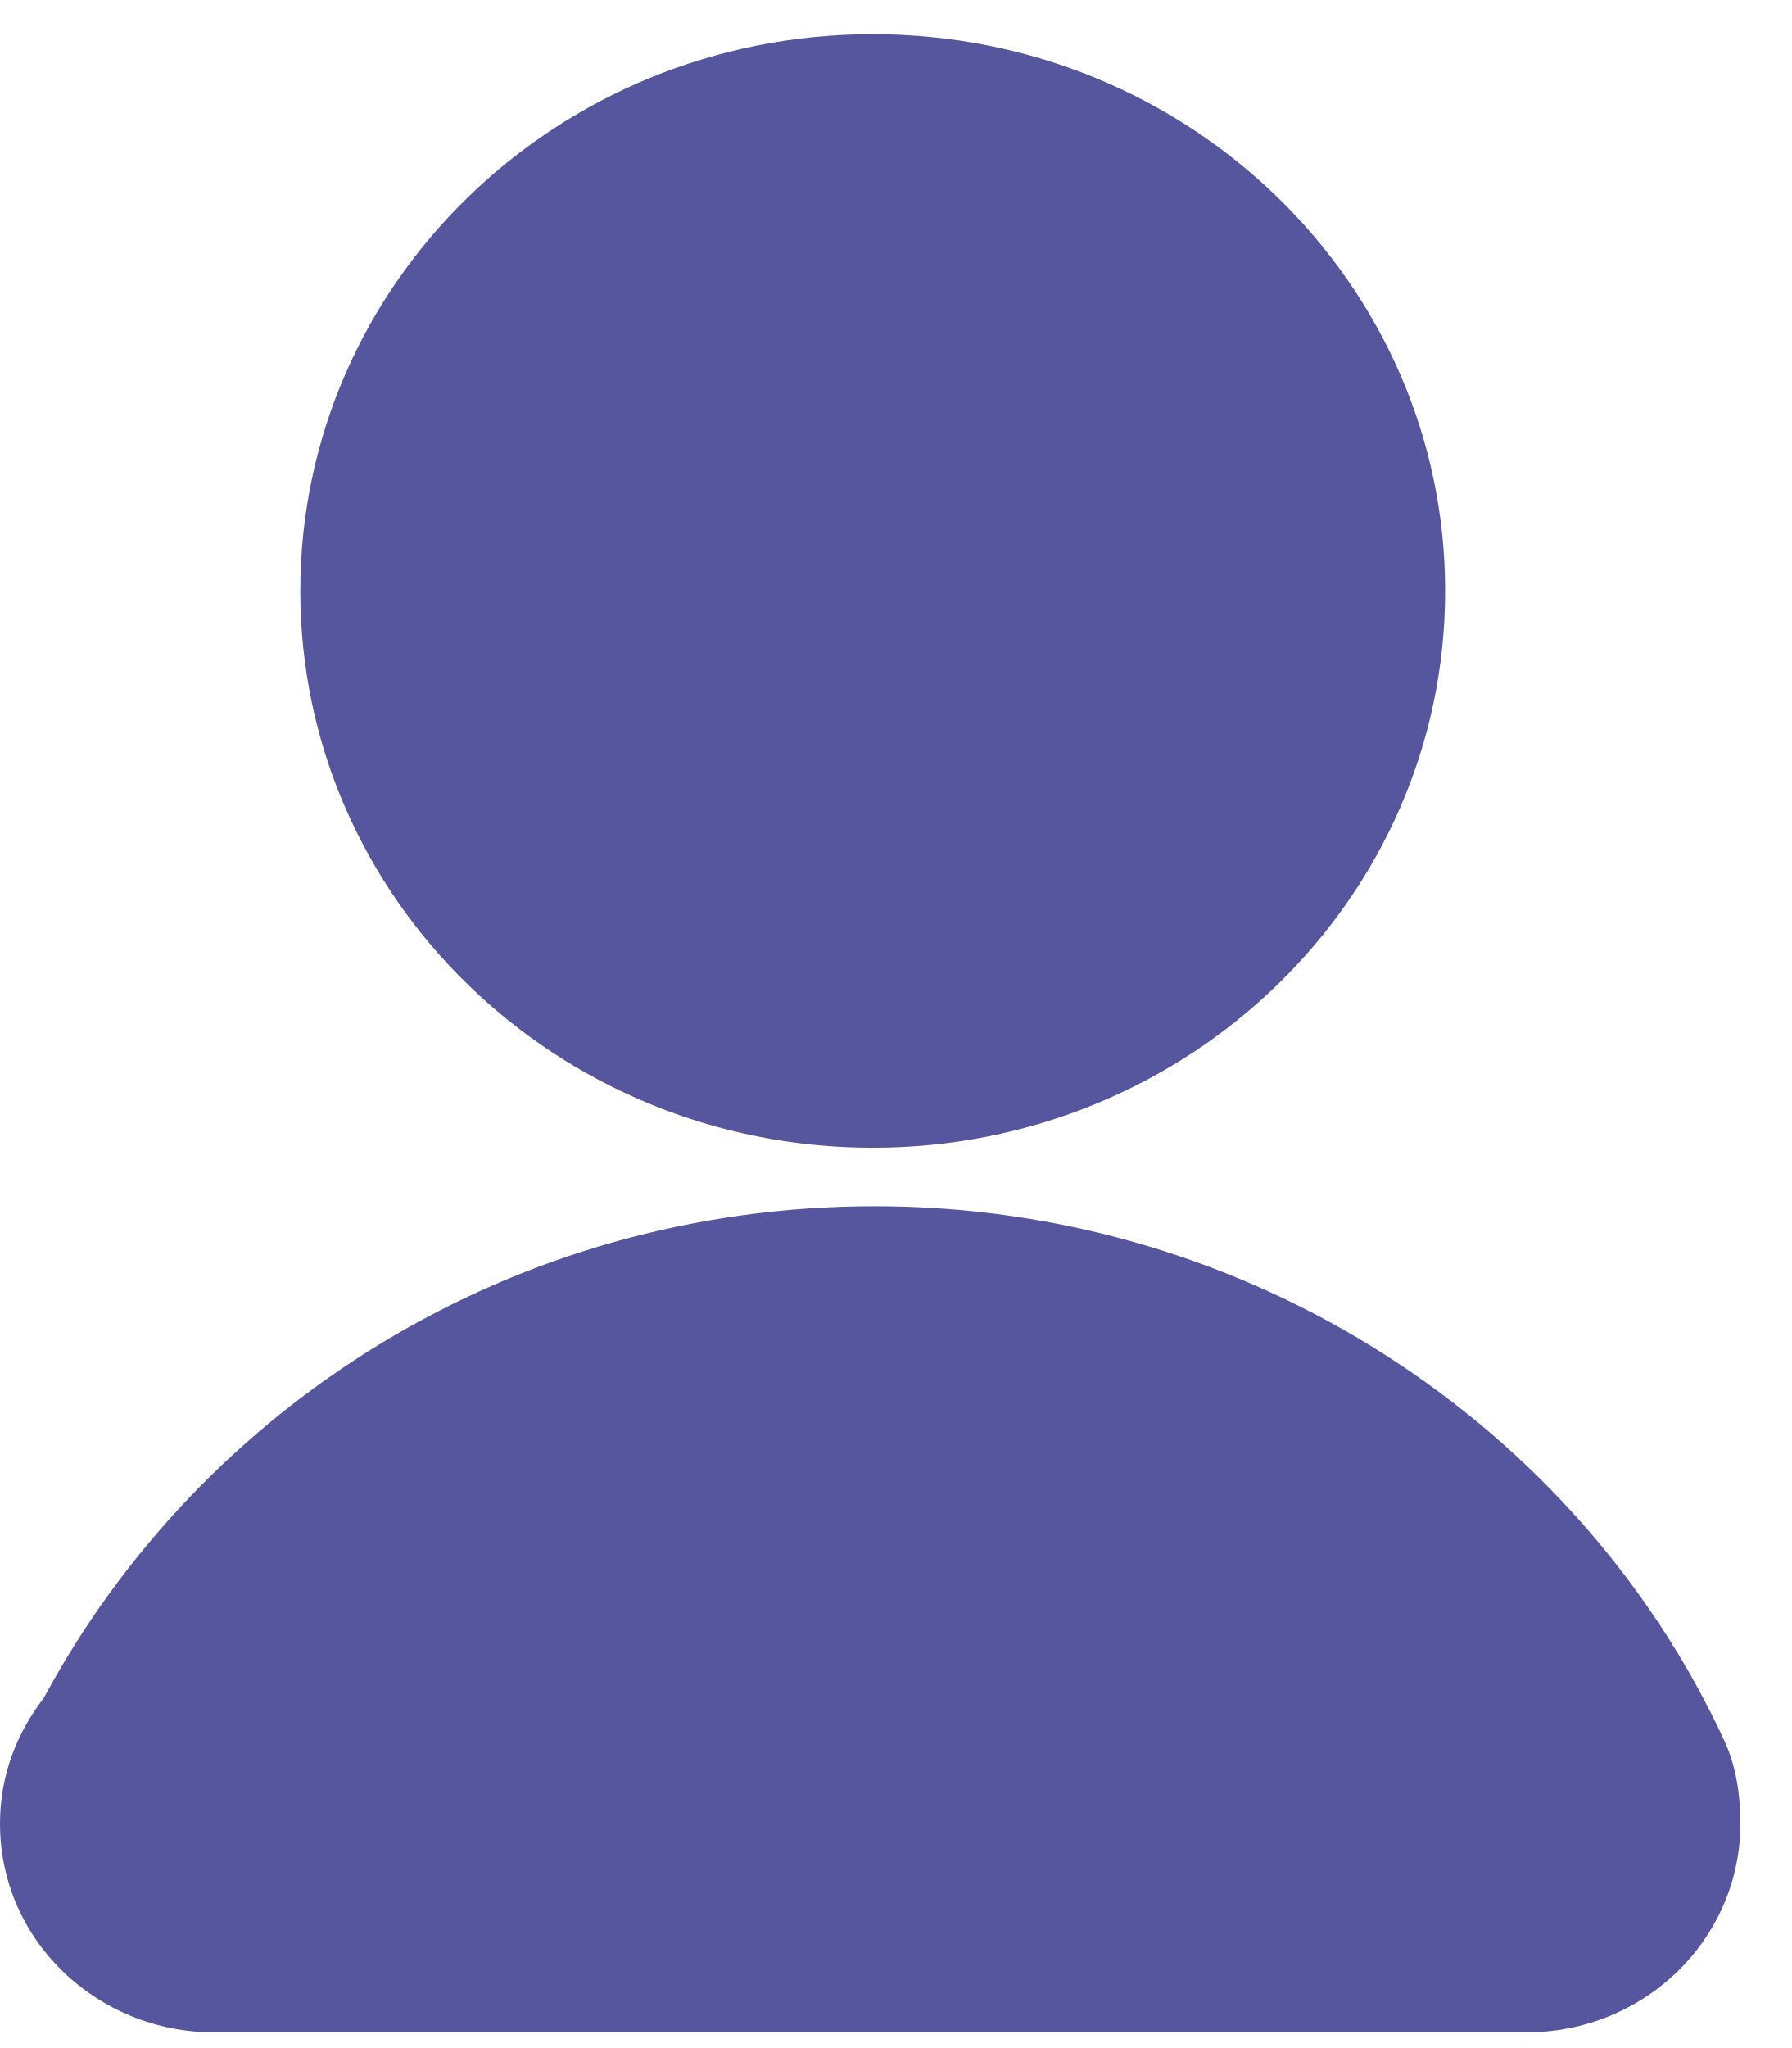
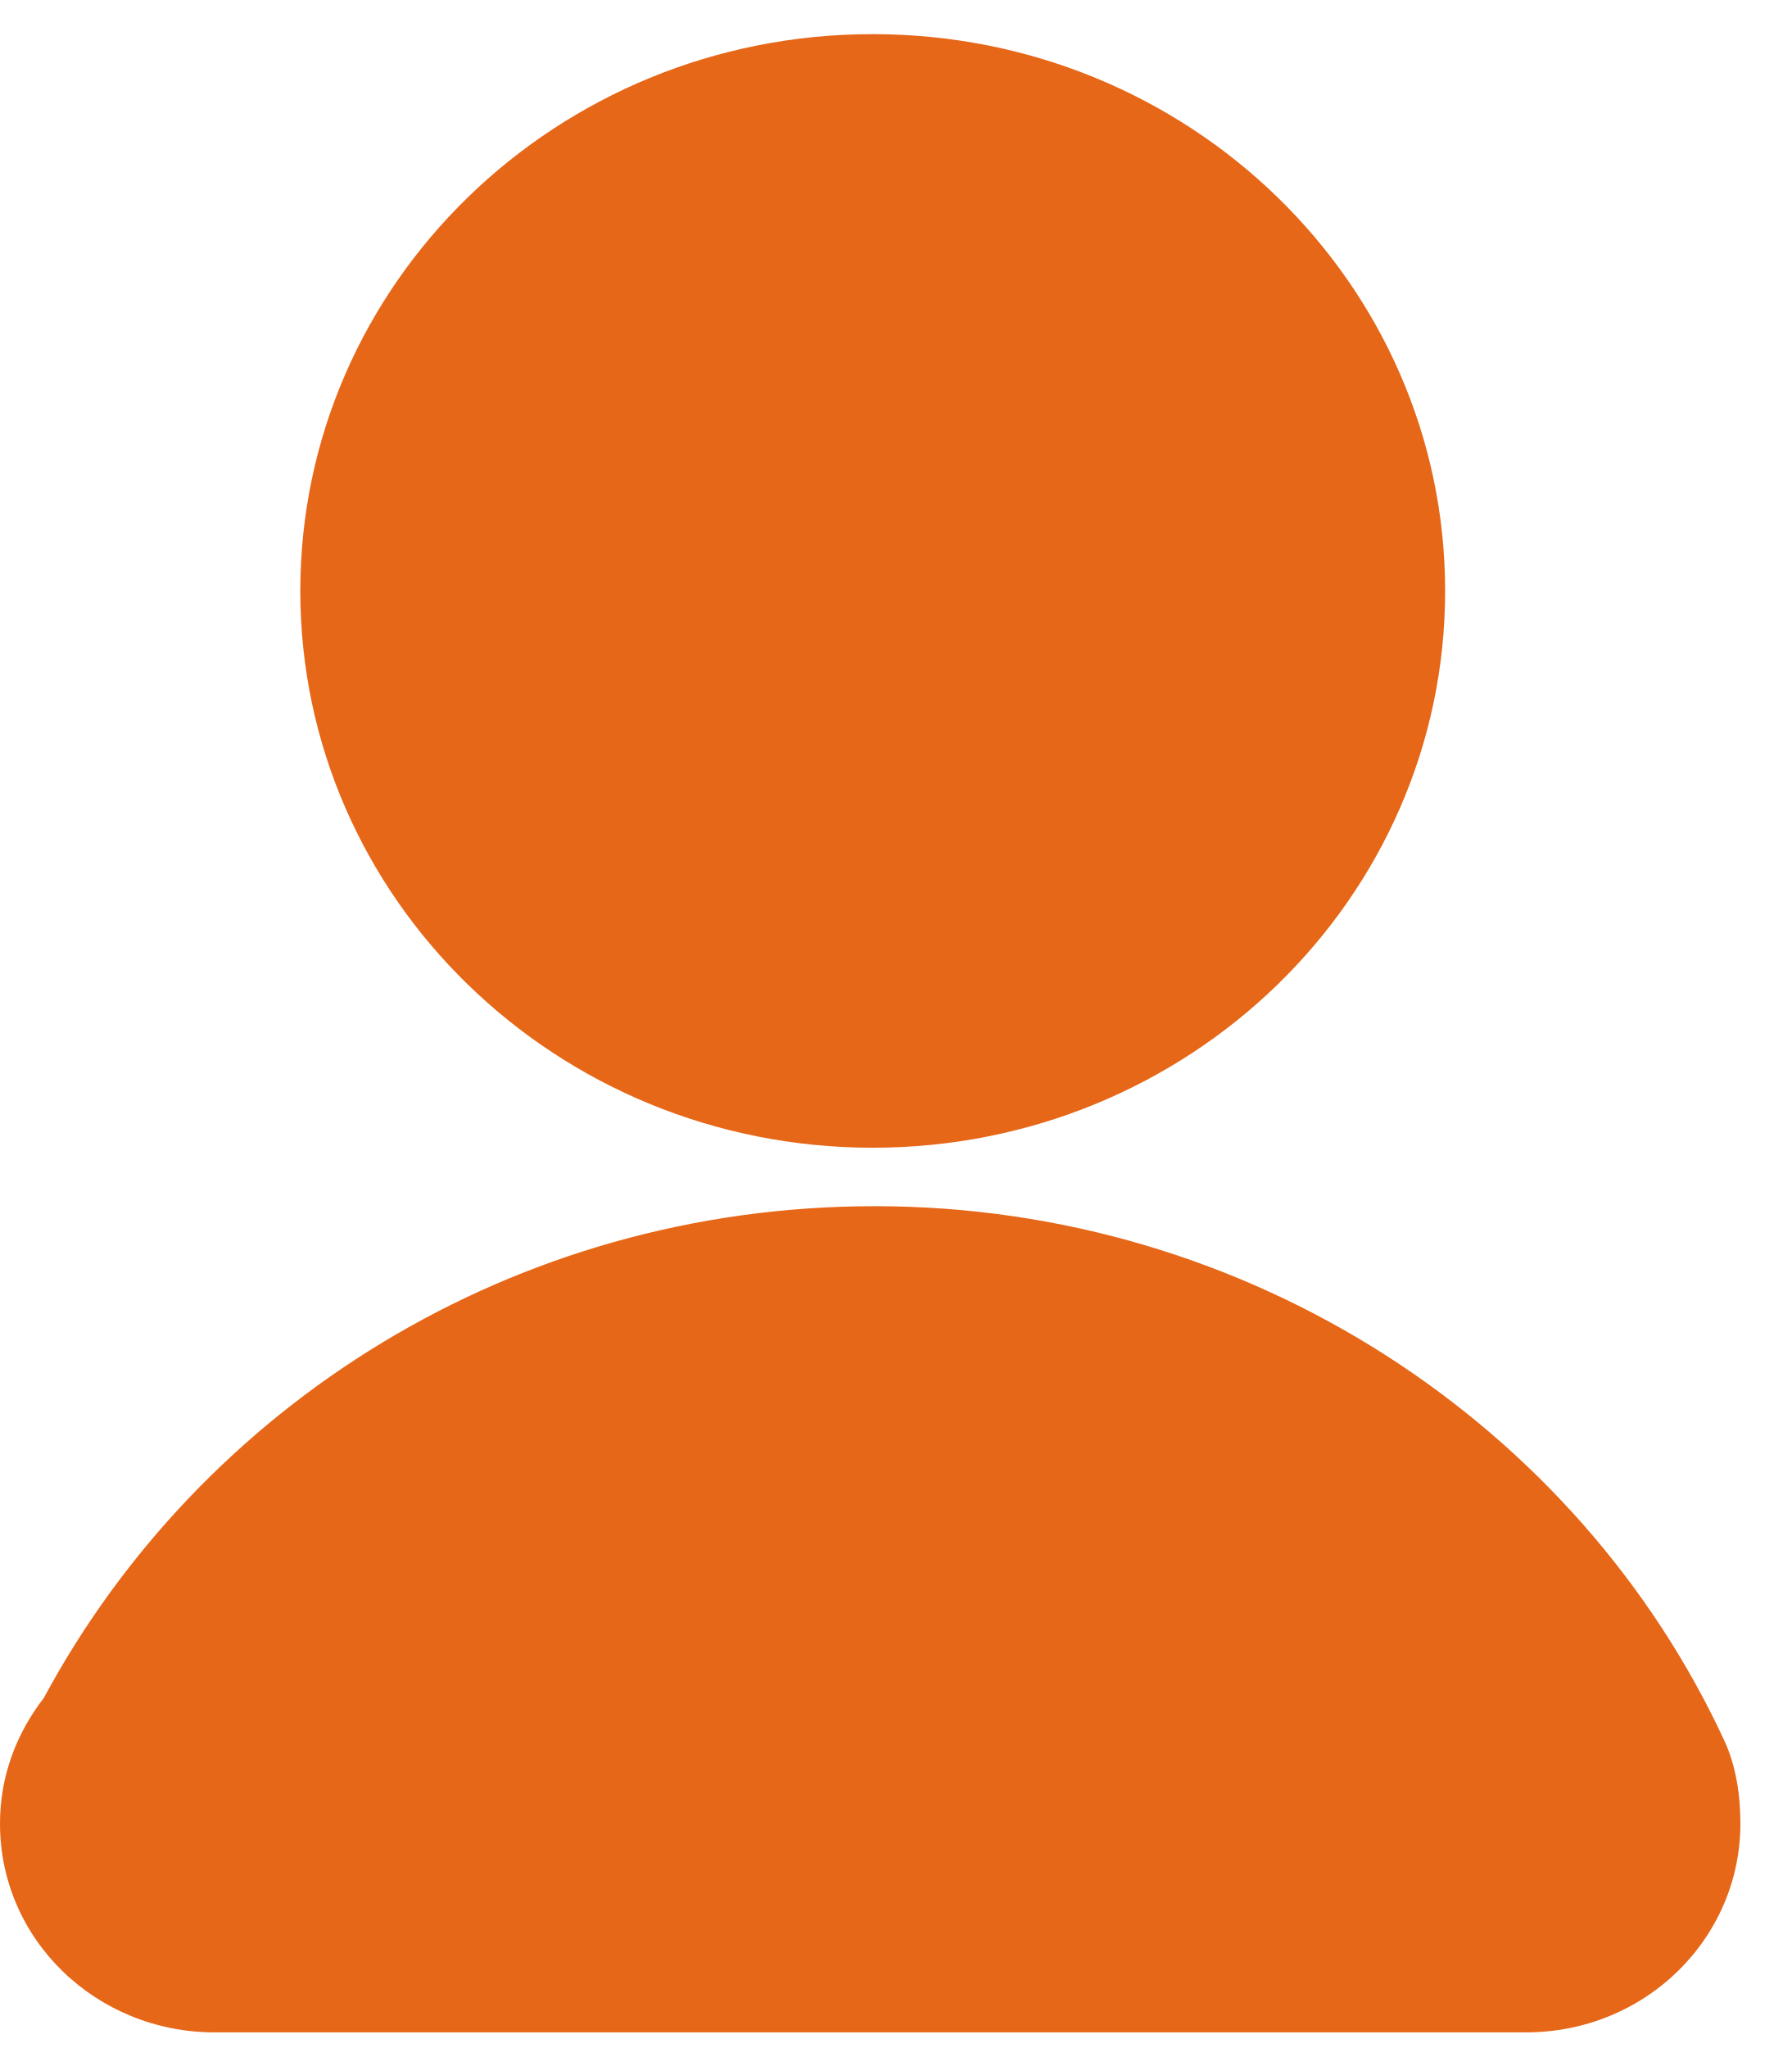
<svg xmlns="http://www.w3.org/2000/svg" width="21" height="24" viewBox="0 0 21 24" fill="none">
-   <path d="M10.229 13.45C13.935 13.45 16.939 10.529 16.939 6.925C16.939 3.321 13.935 0.4 10.229 0.4C6.524 0.4 3.52 3.321 3.52 6.925C3.52 10.529 6.524 13.45 10.229 13.45Z" fill="#55569E" />
-   <path d="M20.211 20.397C18.506 16.713 14.665 14.135 10.254 14.135C6.006 14.135 2.354 16.477 0.514 19.897C0.189 20.318 0 20.818 0 21.37C0 22.739 1.136 23.817 2.516 23.817H17.884C19.291 23.817 20.4 22.712 20.4 21.37C20.4 21.028 20.346 20.686 20.211 20.397Z" fill="#55569E" />
+   <path d="M10.229 13.45C13.935 13.45 16.939 10.529 16.939 6.925C16.939 3.321 13.935 0.4 10.229 0.4C6.524 0.4 3.52 3.321 3.52 6.925C3.52 10.529 6.524 13.45 10.229 13.45Z" fill="#e76718" />
+   <path d="M20.211 20.397C18.506 16.713 14.665 14.135 10.254 14.135C6.006 14.135 2.354 16.477 0.514 19.897C0.189 20.318 0 20.818 0 21.37C0 22.739 1.136 23.817 2.516 23.817H17.884C19.291 23.817 20.4 22.712 20.4 21.37C20.4 21.028 20.346 20.686 20.211 20.397Z" fill="#e76718" />
</svg>
